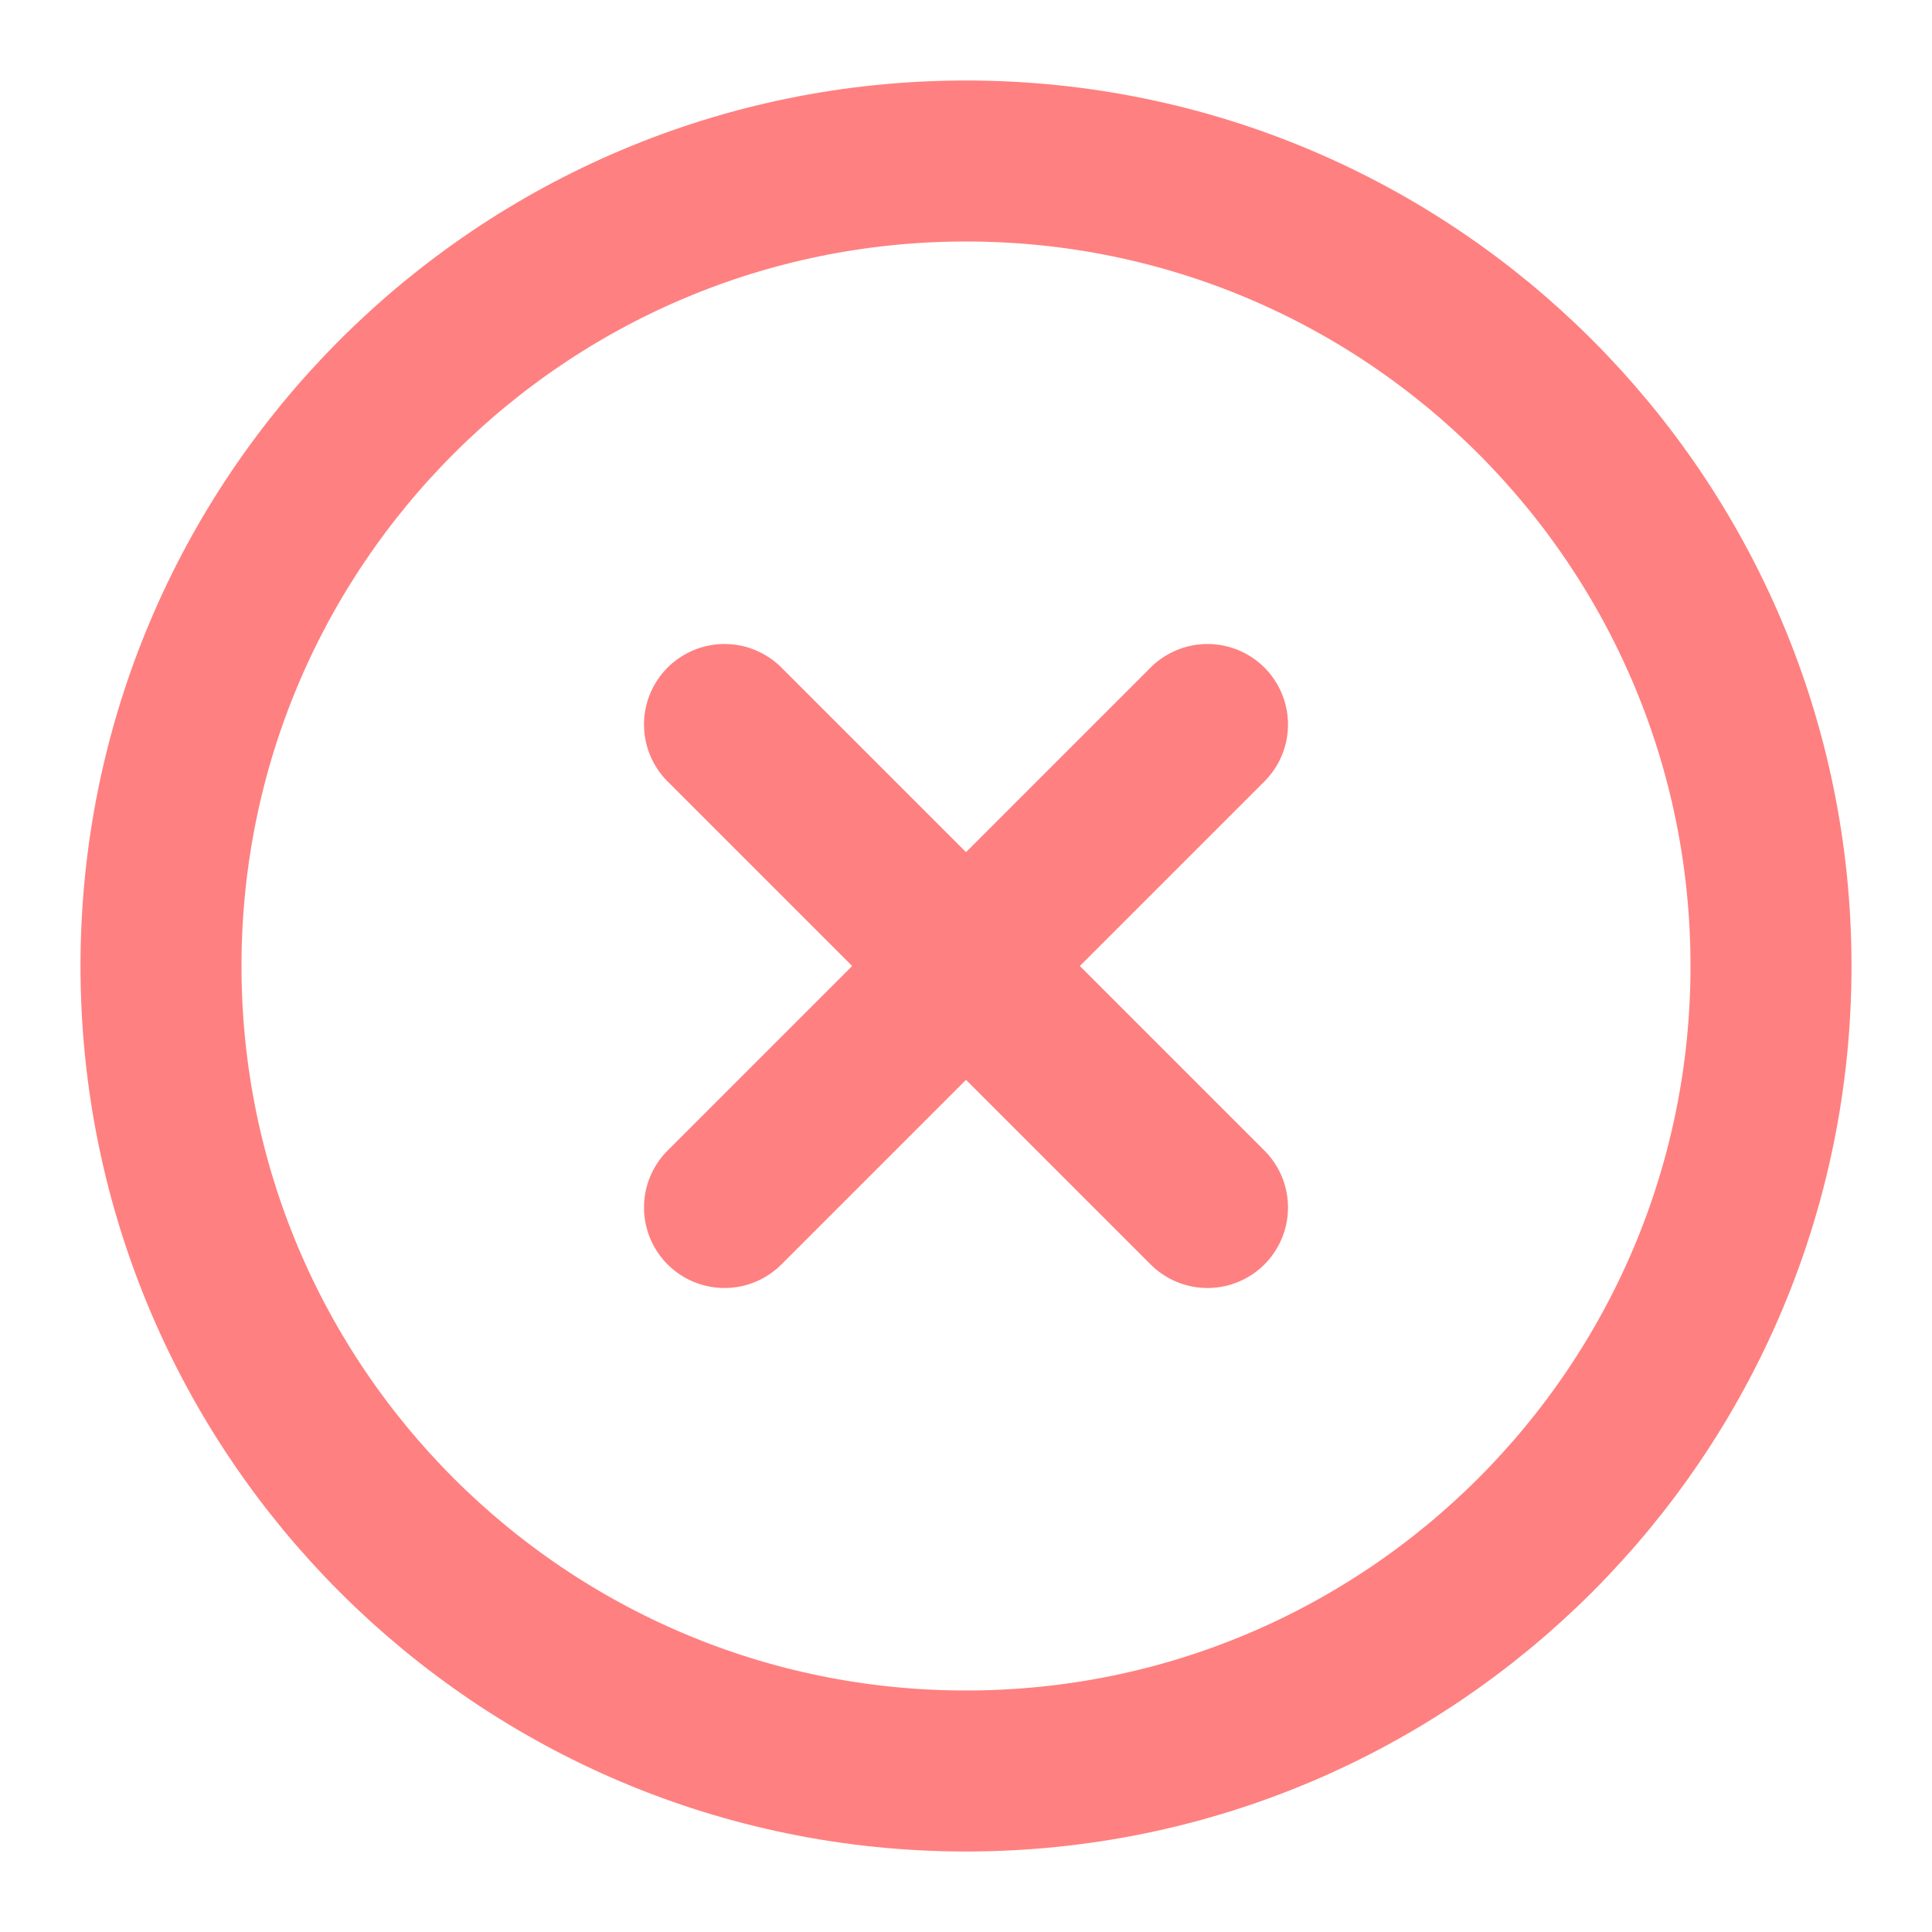
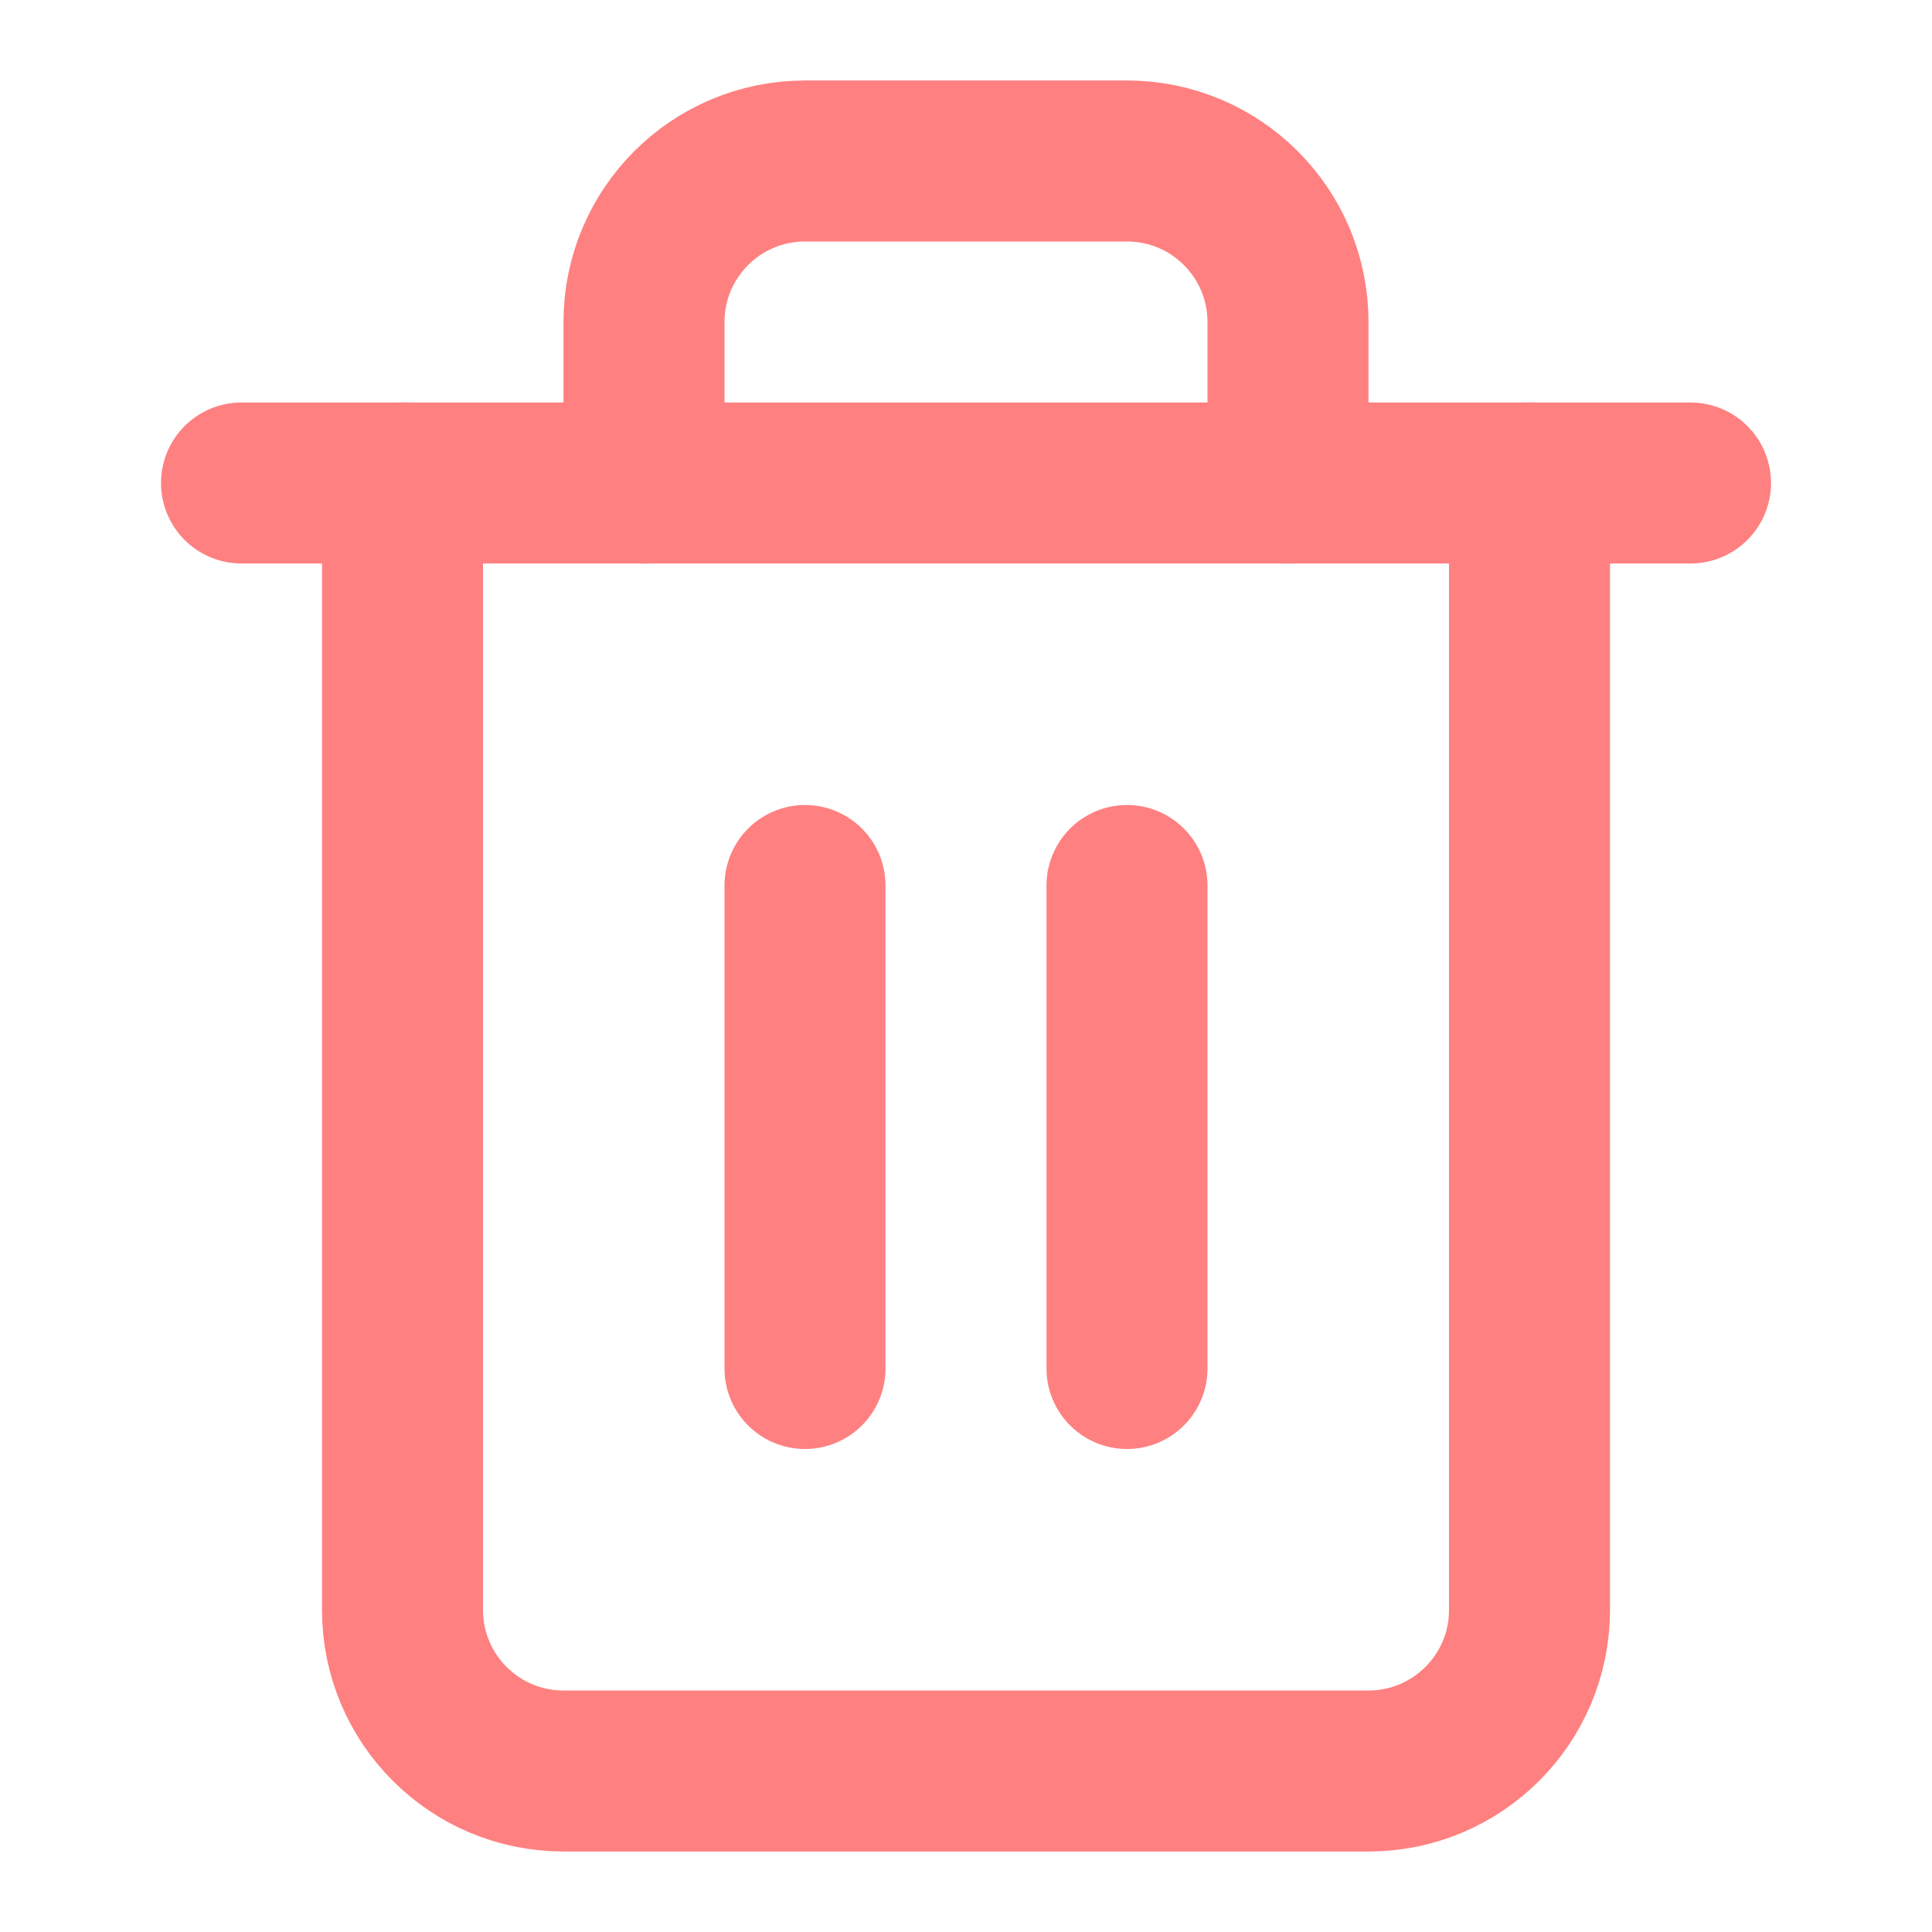
- <svg xmlns="http://www.w3.org/2000/svg" width="24" height="24" viewBox="0 0 24 24" fill="none" stroke="#ff8080" stroke-width="2" stroke-linecap="round" stroke-linejoin="round" class="lucide lucide-circle-x-icon lucide-circle-x">
-   <circle cx="12" cy="12" r="10" />
-   <path d="m15 9-6 6" />
-   <path d="m9 9 6 6" />
+ <svg xmlns="http://www.w3.org/2000/svg" width="20" height="20" viewBox="0 0 24 24" fill="none" stroke="#ff8080" stroke-width="2" stroke-linecap="round" stroke-linejoin="round" class="lucide lucide-trash2-icon lucide-trash-2">
+   <path d="M10 11v6" />
+   <path d="M14 11v6" />
+   <path d="M19 6v14a2 2 0 0 1-2 2H7a2 2 0 0 1-2-2V6" />
+   <path d="M3 6h18" />
+   <path d="M8 6V4a2 2 0 0 1 2-2h4a2 2 0 0 1 2 2v2" />
</svg>
